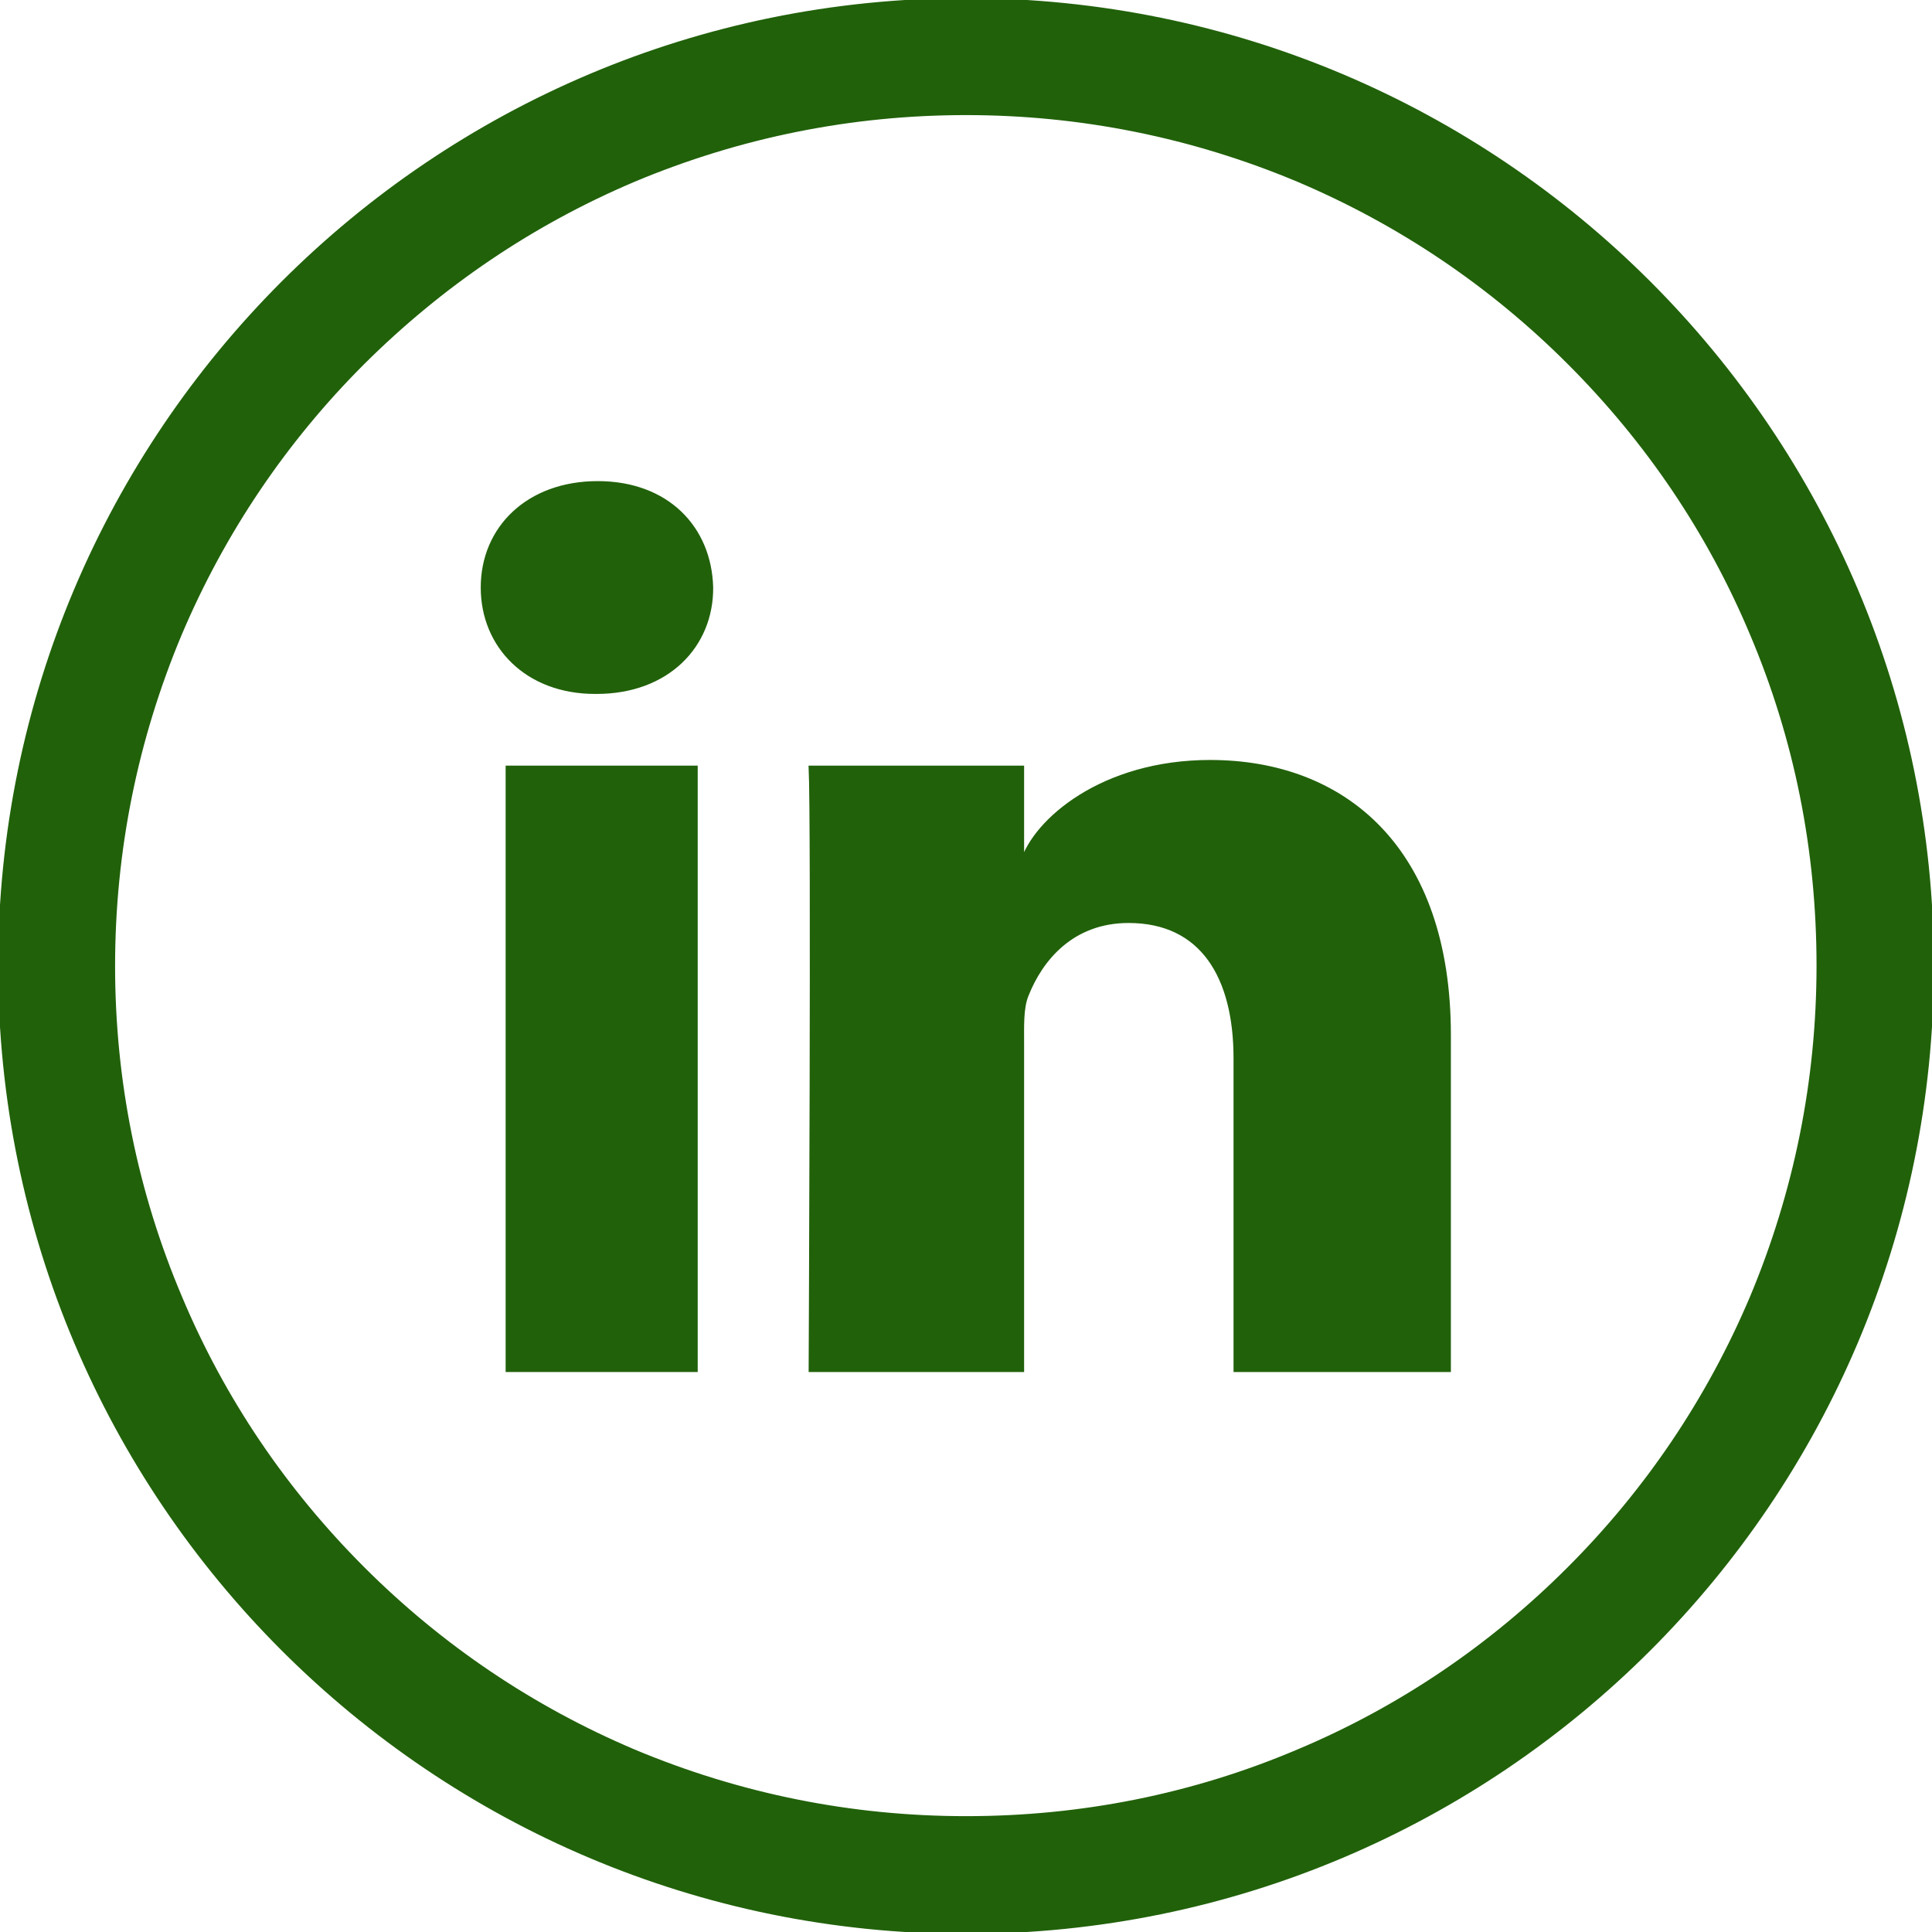
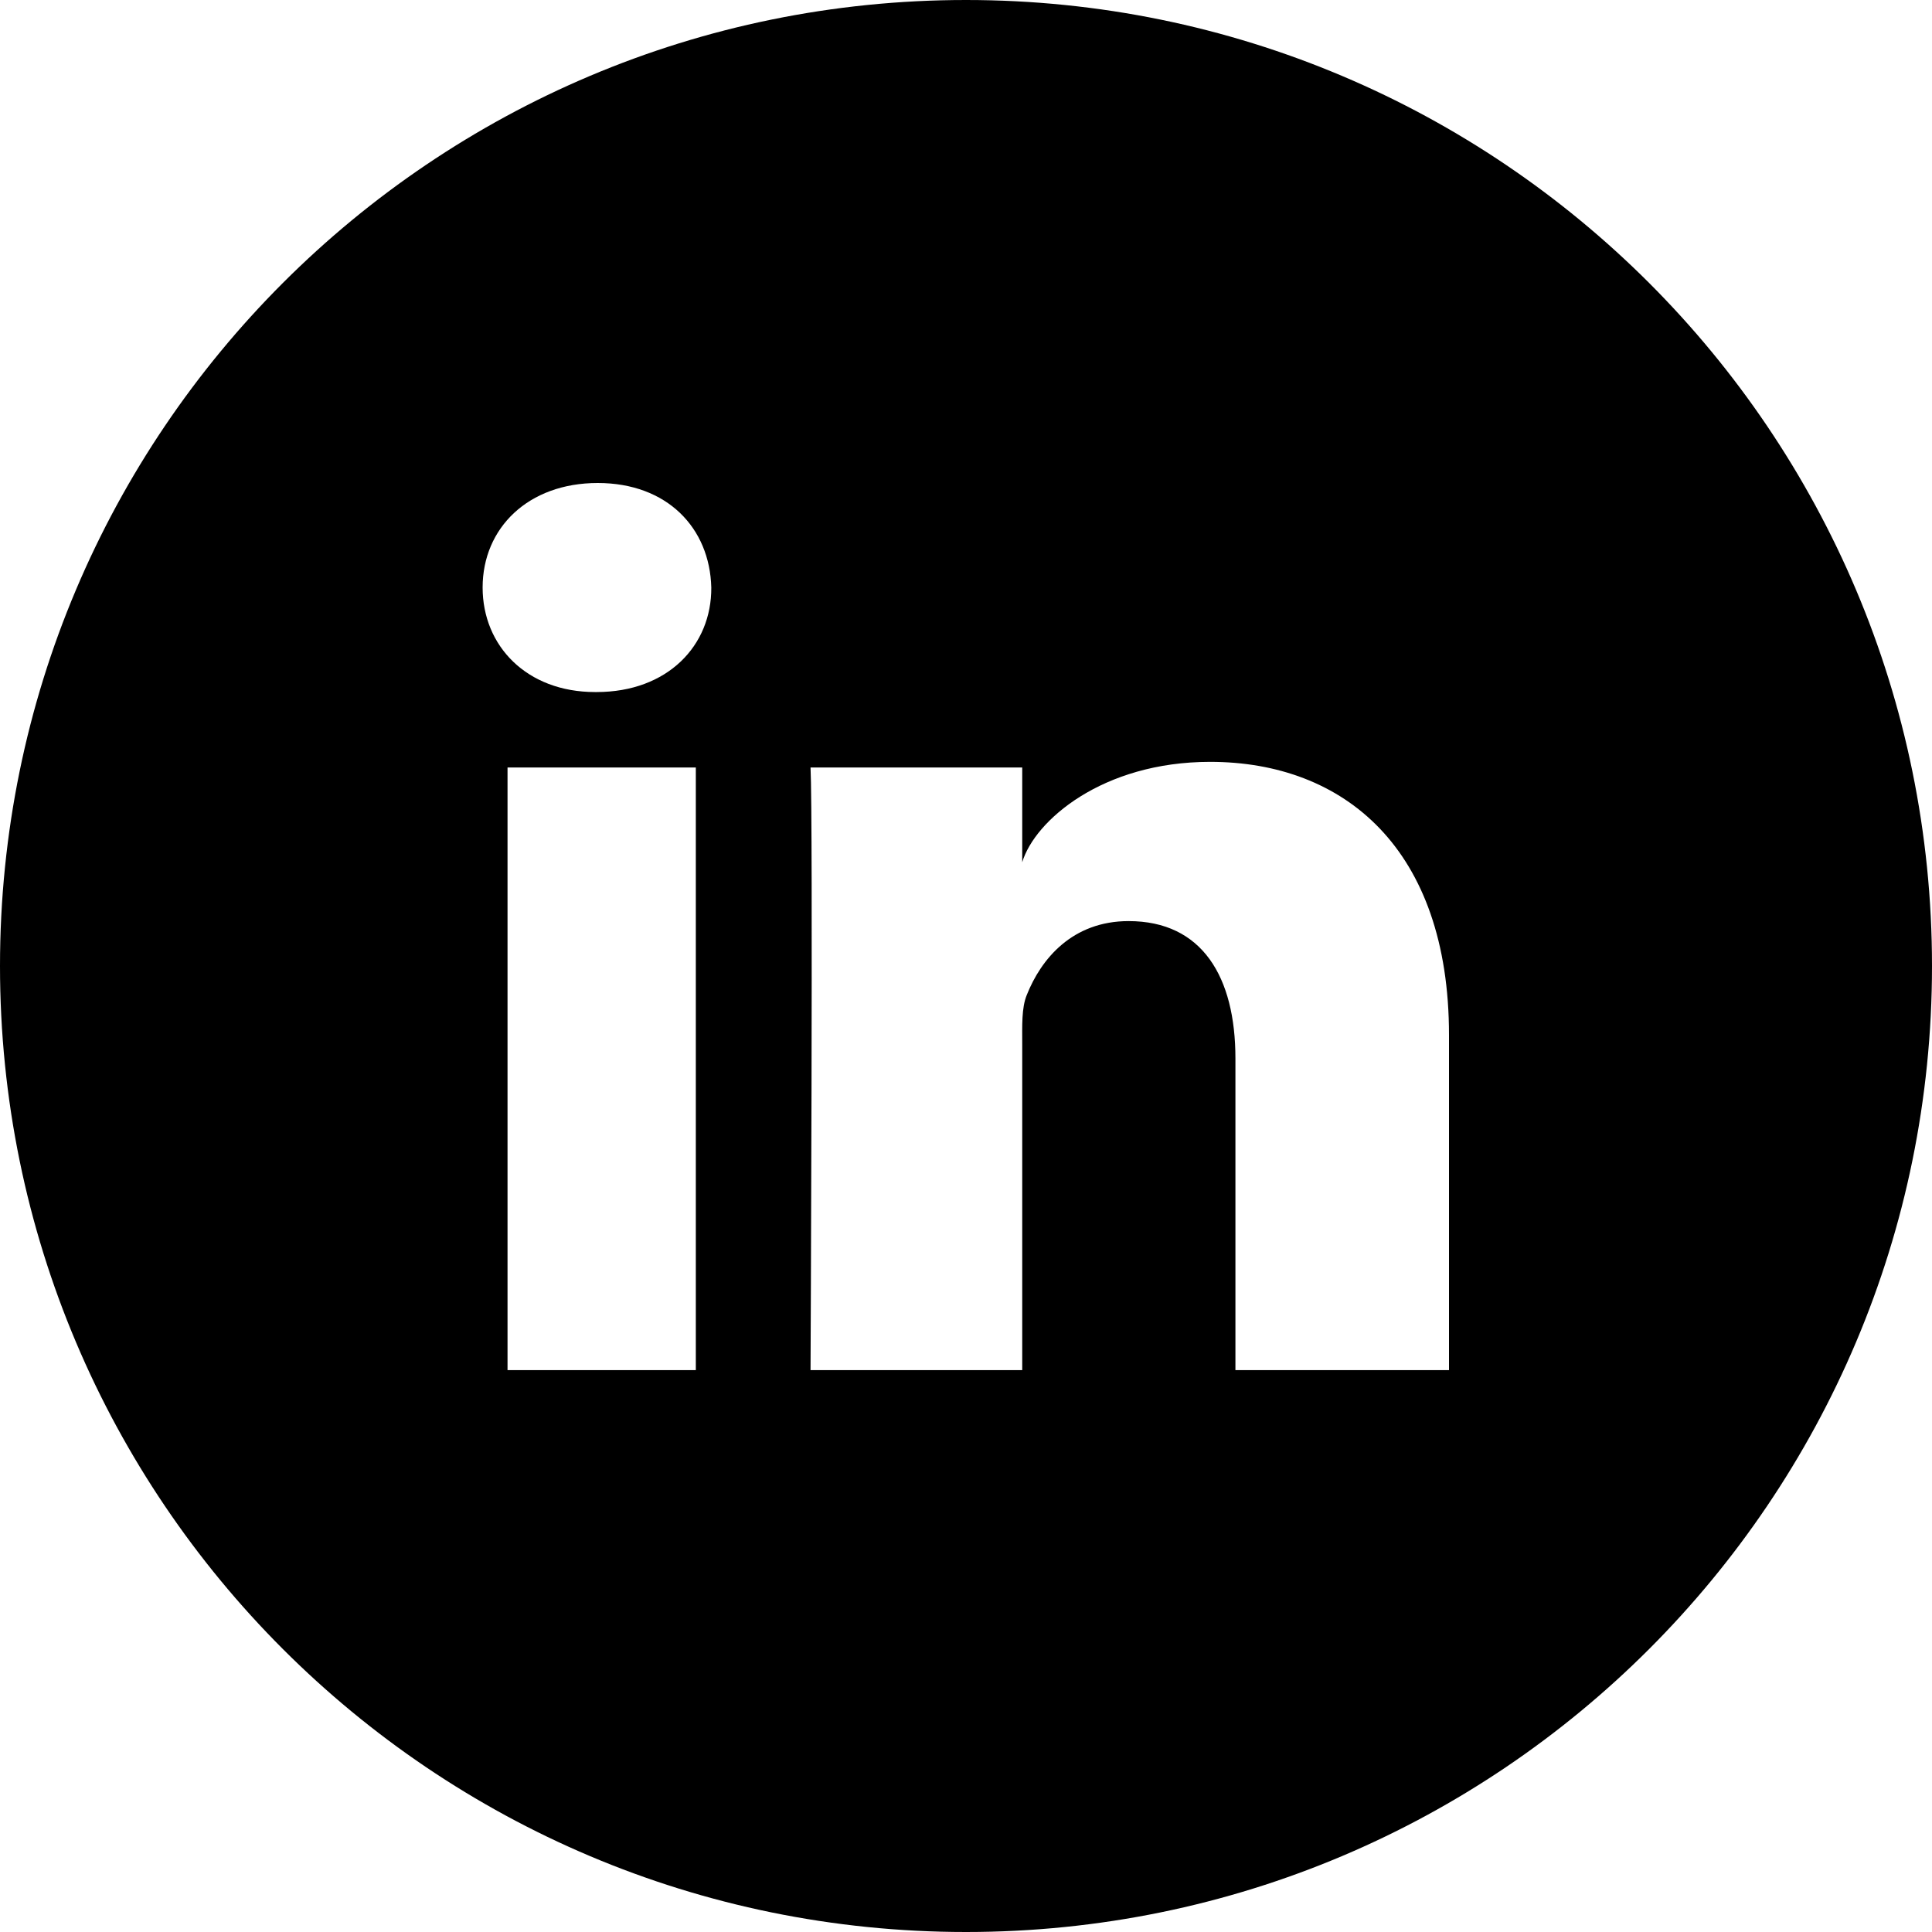
- <svg xmlns="http://www.w3.org/2000/svg" fill="#21610a" version="1.1" id="Layer_1" viewBox="-143 145 512 512" xml:space="preserve" width="800px" height="800px" stroke="#21610a">
-   <g id="SVGRepo_bgCarrier" stroke-width="0" />
-   <g id="SVGRepo_tracerCarrier" stroke-linecap="round" stroke-linejoin="round" />
-   <g id="SVGRepo_iconCarrier">
-     <g>
-       <path d="M113,145c-141.4,0-256,114.6-256,256s114.6,256,256,256s256-114.6,256-256S254.4,145,113,145z M272.8,560.7 c-20.8,20.8-44.9,37.1-71.8,48.4c-27.8,11.8-57.4,17.7-88,17.7c-30.5,0-60.1-6-88-17.7c-26.9-11.4-51.1-27.7-71.8-48.4 c-20.8-20.8-37.1-44.9-48.4-71.8C-107,461.1-113,431.5-113,401s6-60.1,17.7-88c11.4-26.9,27.7-51.1,48.4-71.8 c20.9-20.8,45-37.1,71.9-48.5C52.9,181,82.5,175,113,175s60.1,6,88,17.7c26.9,11.4,51.1,27.7,71.8,48.4 c20.8,20.8,37.1,44.9,48.4,71.8c11.8,27.8,17.7,57.4,17.7,88c0,30.5-6,60.1-17.7,88C309.8,515.8,293.5,540,272.8,560.7z" />
-       <rect x="-8.5" y="348.4" width="49.9" height="159.7" />
-       <path d="M15.4,273c-18.4,0-30.5,11.9-30.5,27.7c0,15.5,11.7,27.7,29.8,27.7h0.4c18.8,0,30.5-12.3,30.4-27.7 C45.1,284.9,33.8,273,15.4,273z" />
-       <path d="M177.7,346.9c-28.6,0-46.5,15.6-49.8,26.6v-25.1H71.8c0.7,13.3,0,159.7,0,159.7h56.1v-86.3c0-4.9-0.2-9.7,1.2-13.1 c3.8-9.6,12.1-19.6,27-19.6c19.5,0,28.3,14.8,28.3,36.4v82.6H241v-88.8C241,369.9,213.2,346.9,177.7,346.9z" />
-     </g>
-   </g>
+ <svg xmlns="http://www.w3.org/2000/svg" fill="#000000" height="800px" width="800px" version="1.1" id="Layer_1" viewBox="-143 145 512 512" xml:space="preserve">
+   <path d="M113,145c-141.4,0-256,114.6-256,256s114.6,256,256,256s256-114.6,256-256S254.4,145,113,145z M41.4,508.1H-8.5V348.4h49.9  V508.1z M15.1,328.4h-0.4c-18.1,0-29.8-12.2-29.8-27.7c0-15.8,12.1-27.7,30.5-27.7c18.4,0,29.7,11.9,30.1,27.7  C45.6,316.1,33.9,328.4,15.1,328.4z M241,508.1h-56.6v-82.6c0-21.6-8.8-36.4-28.3-36.4c-14.9,0-23.2,10-27,19.6  c-1.4,3.4-1.2,8.2-1.2,13.1v86.3H71.8c0,0,0.7-146.4,0-159.7h56.1v25.1c3.3-11,21.2-26.6,49.8-26.6c35.5,0,63.3,23,63.3,72.4V508.1z  " />
</svg>
